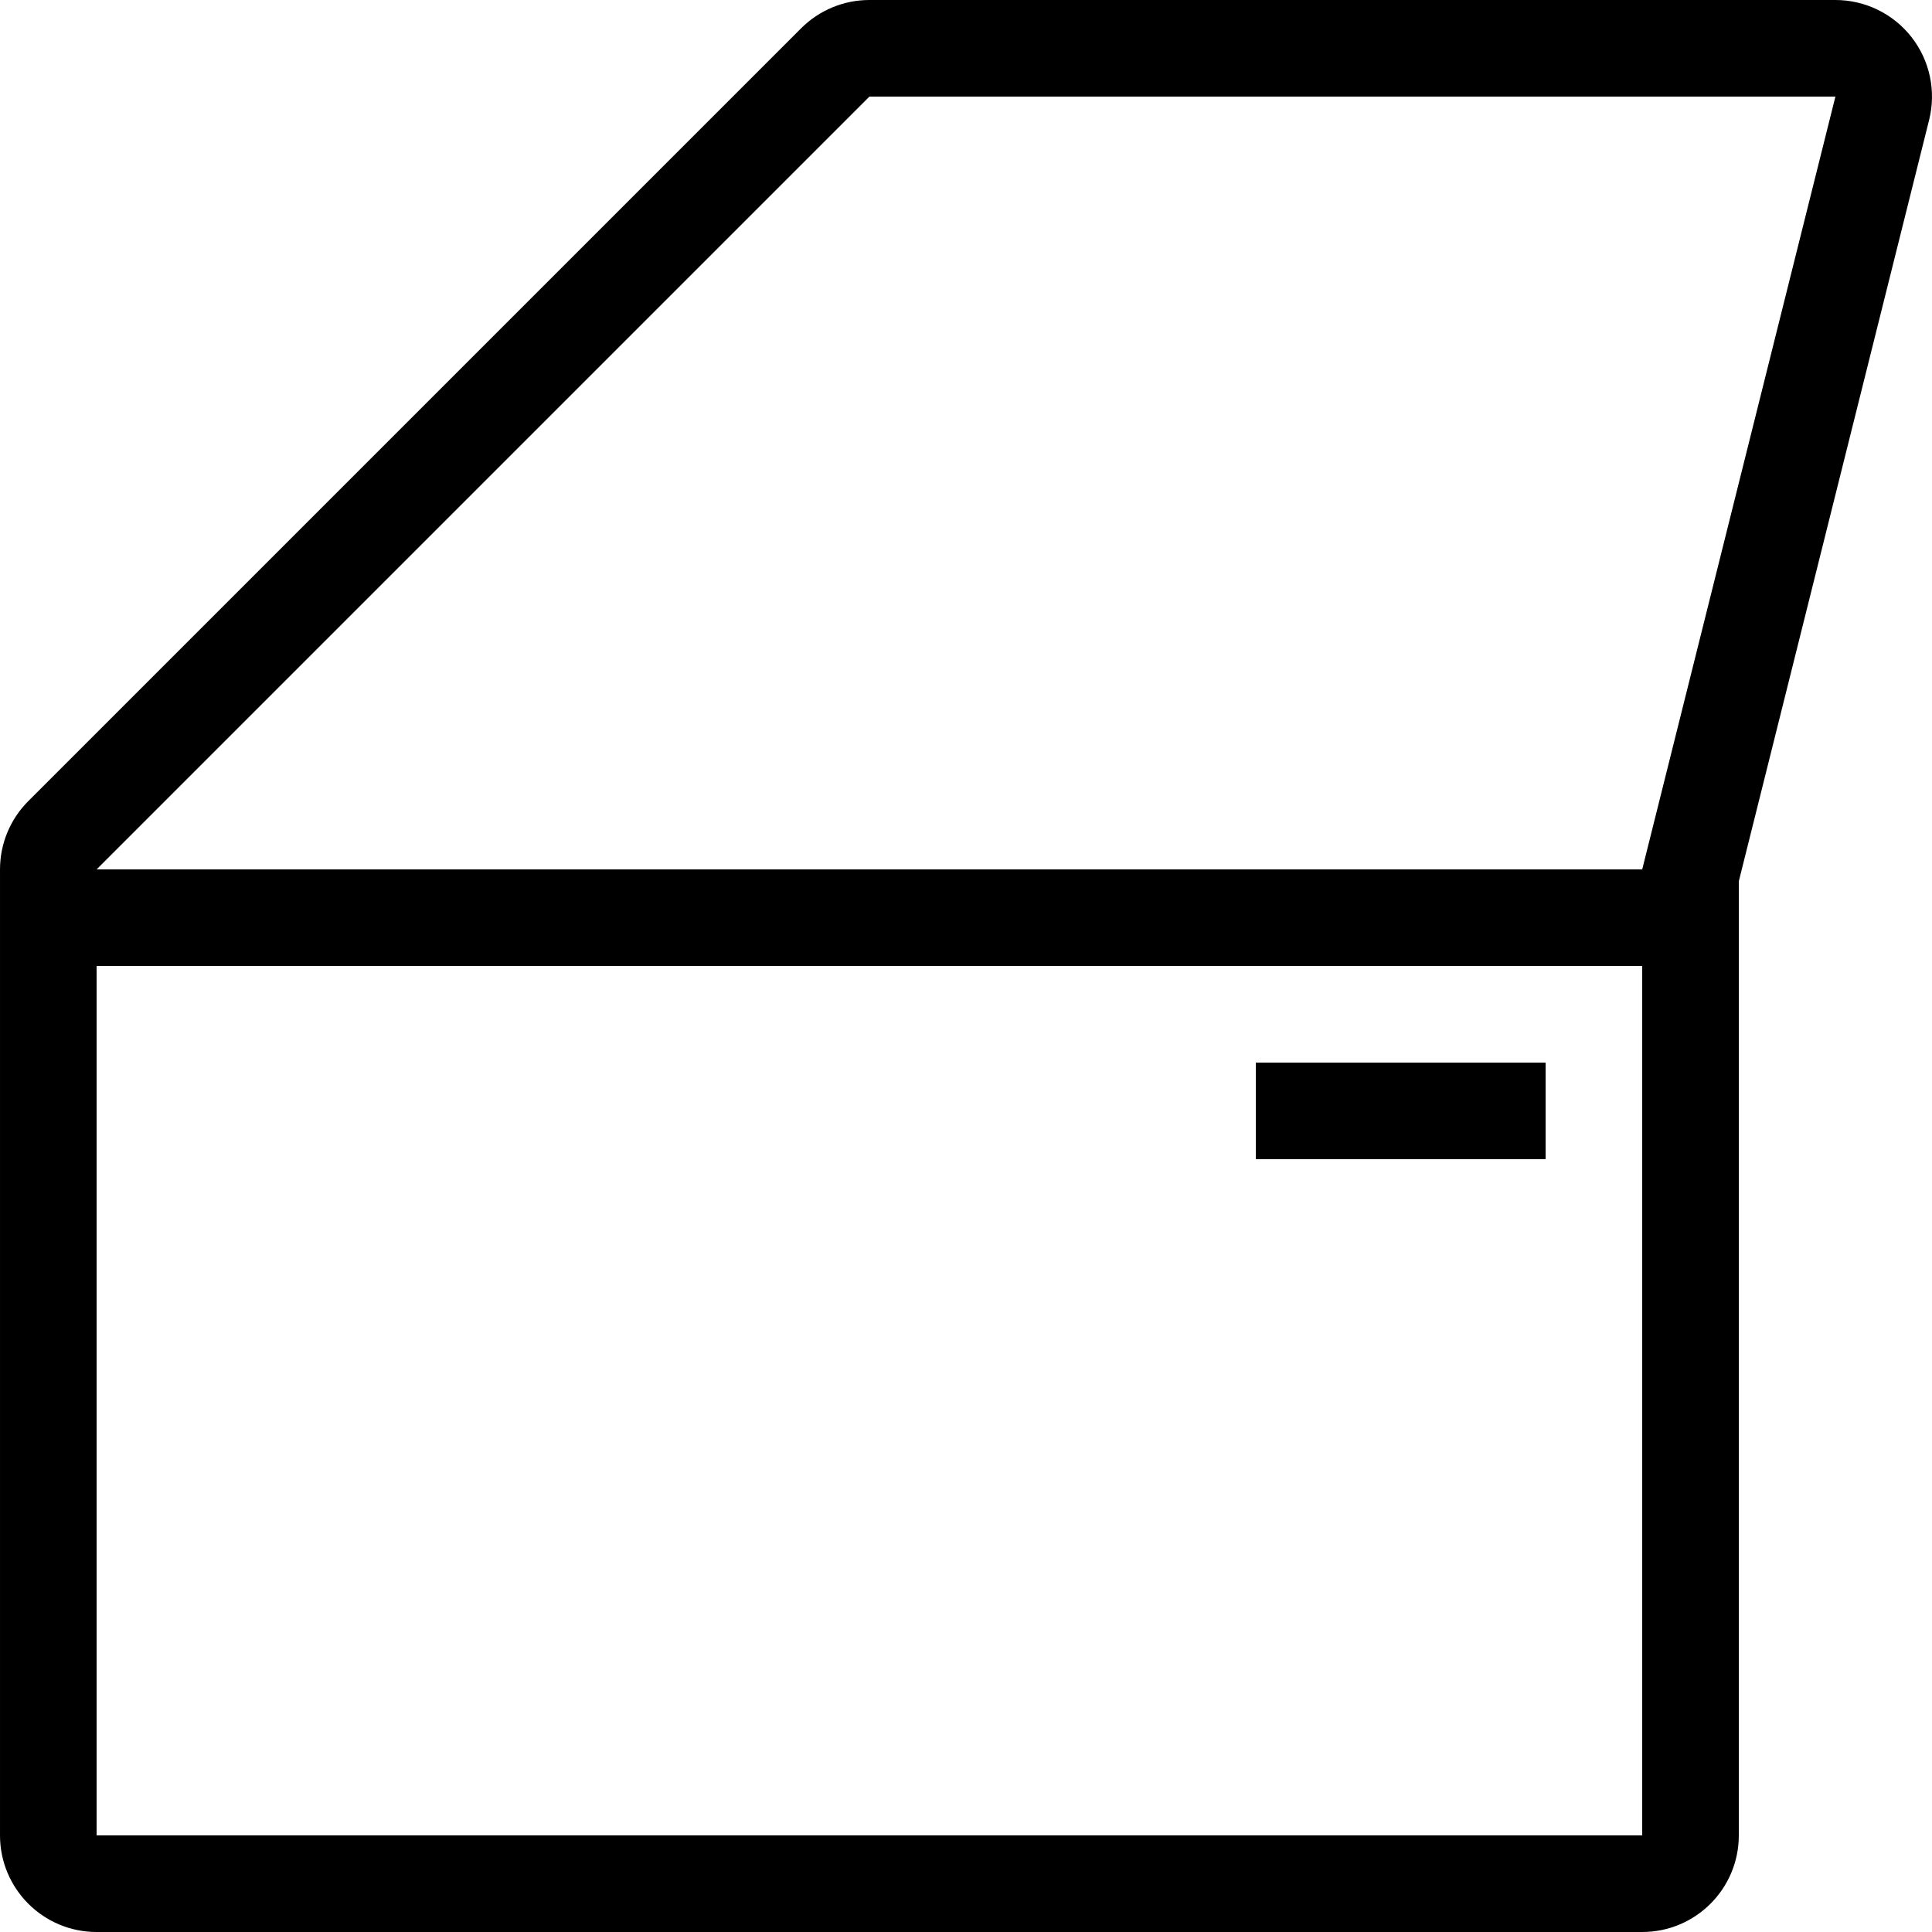
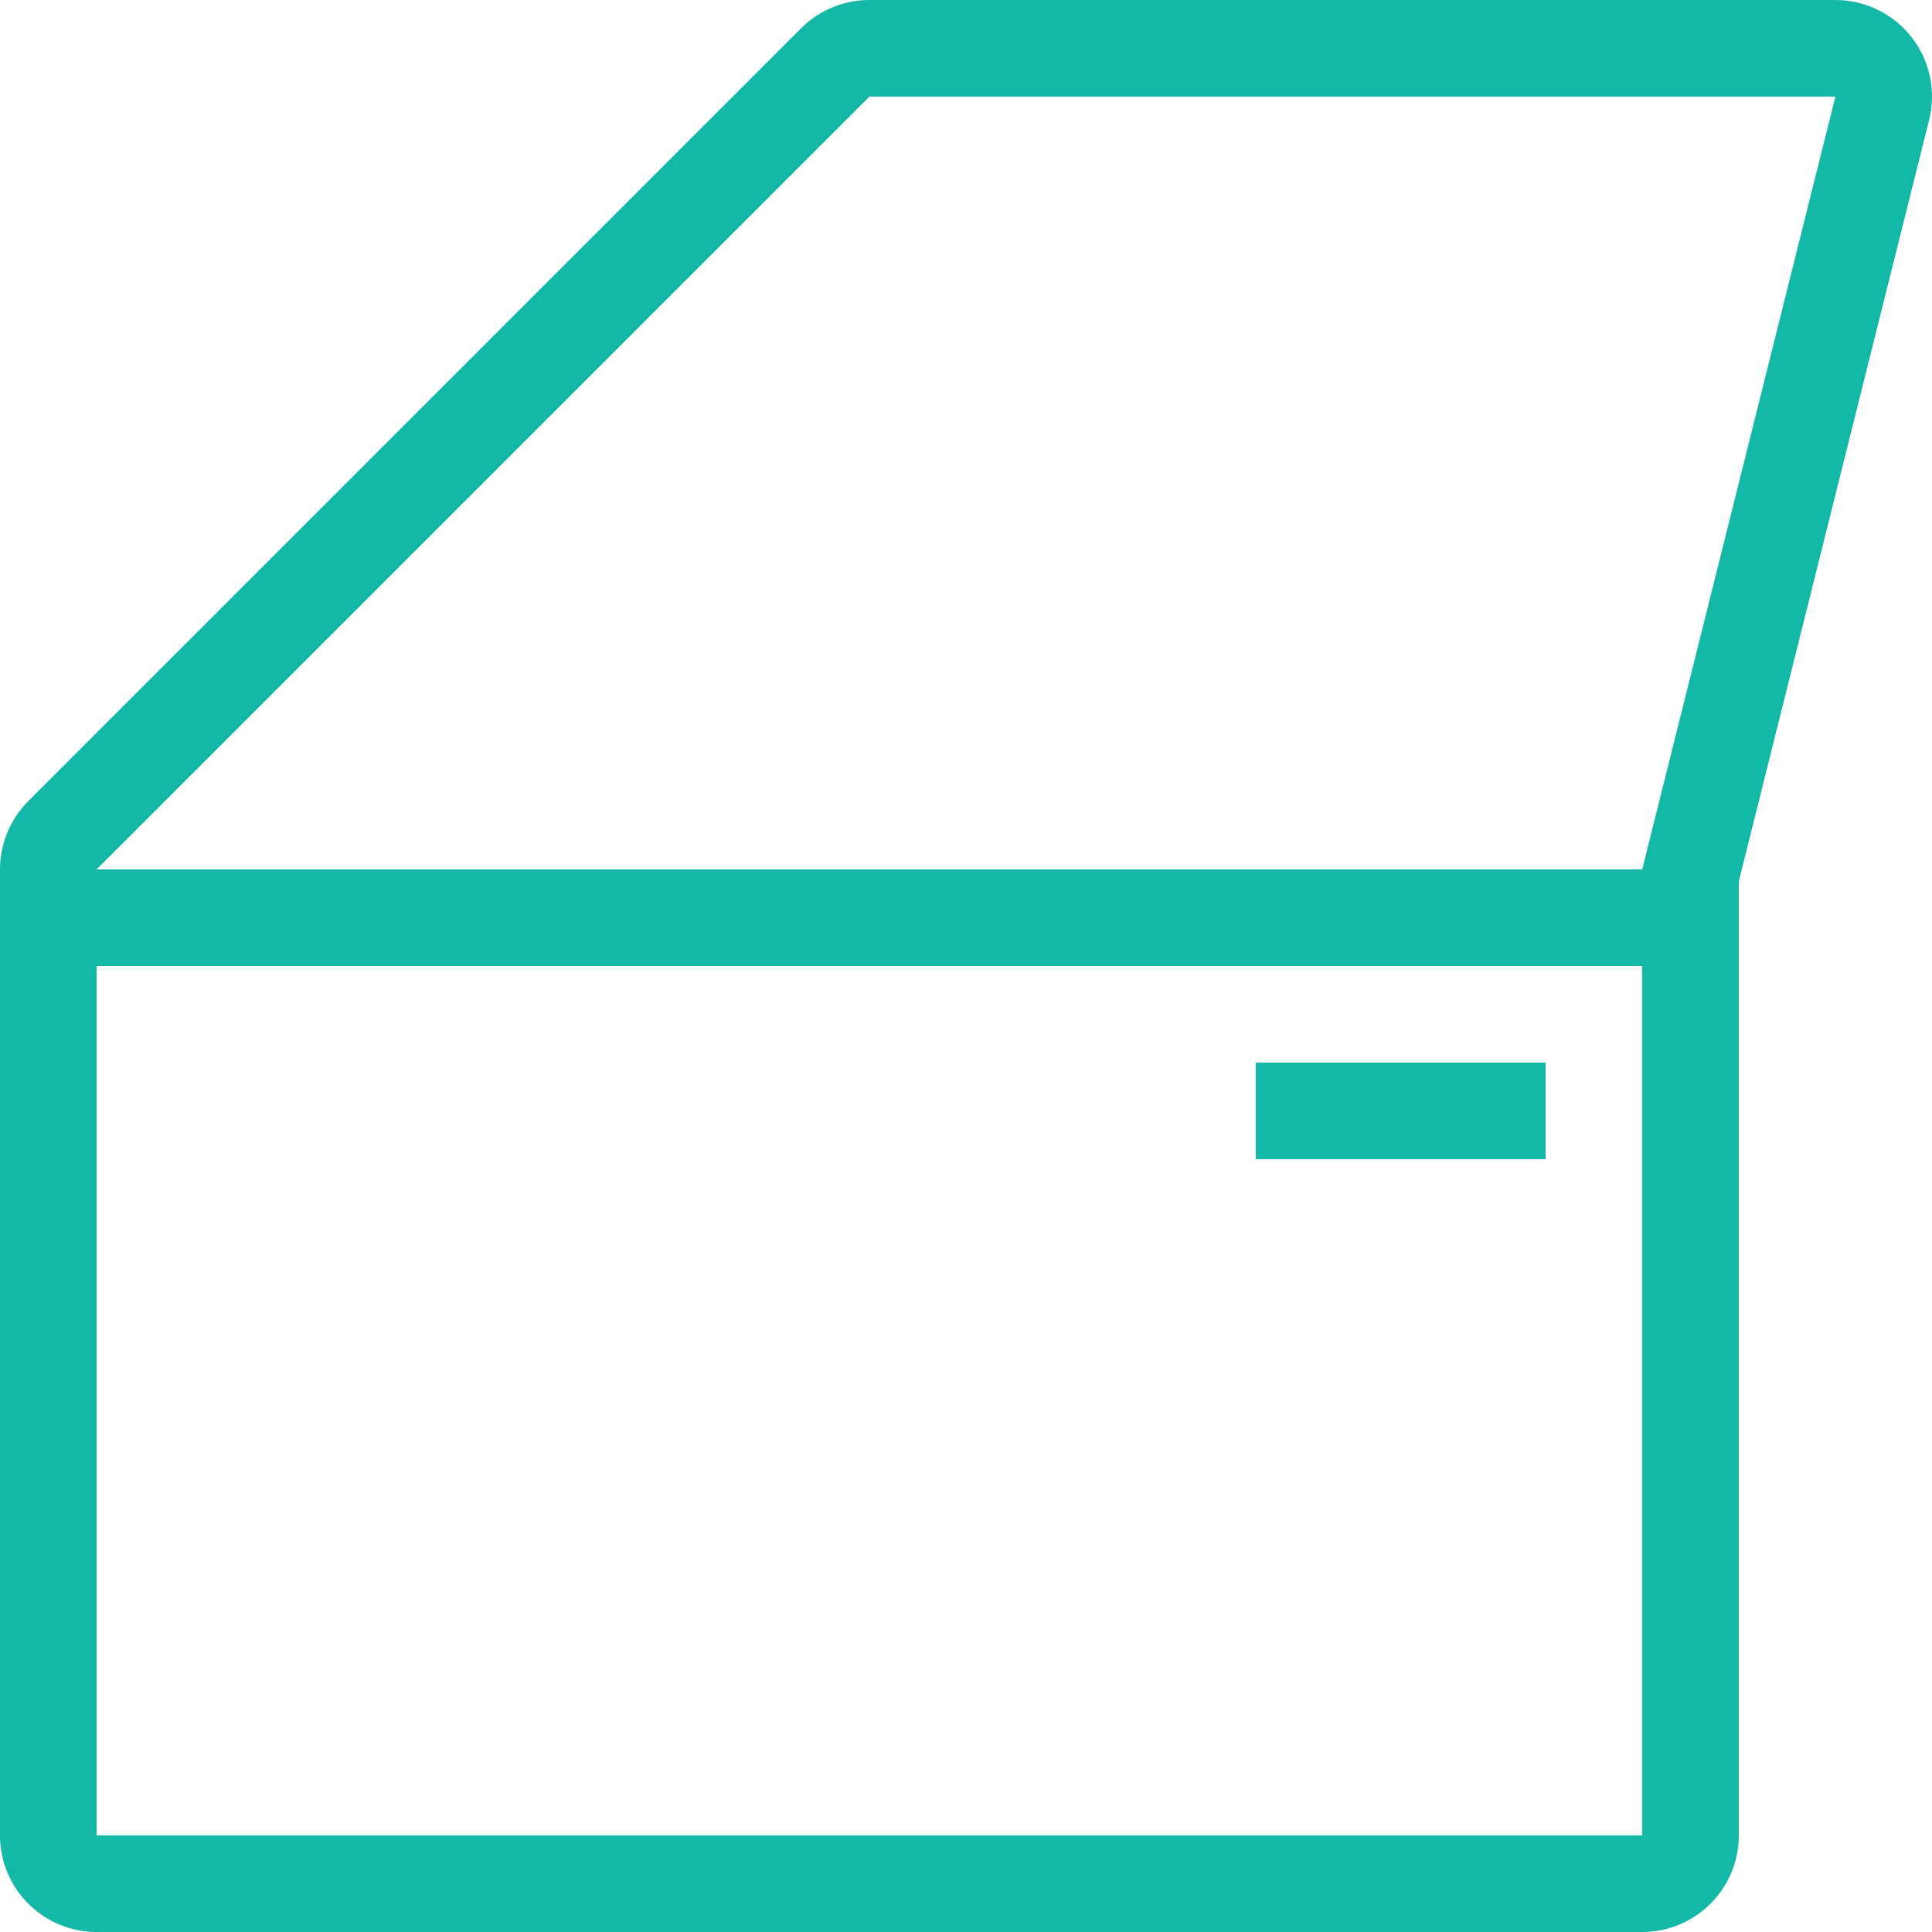
- <svg xmlns="http://www.w3.org/2000/svg" fill="#000000" version="1.1" id="Layer_1" viewBox="0 0 512 512" xml:space="preserve">
+ <svg xmlns="http://www.w3.org/2000/svg" fill="#14b8a6" version="1.1" id="Layer_1" viewBox="0 0 512 512" xml:space="preserve">
  <g>
    <g>
      <path d="M506.583,9.847C501.727,3.635,494.286,0,486.402,0h-256c-6.793,0-13.303,2.697-18.099,7.501l-204.8,204.8    c-4.804,4.796-7.501,11.307-7.501,18.099v256c0,14.14,11.46,25.6,25.6,25.6h409.6c14.14,0,25.6-11.46,25.6-25.6V233.549    l50.432-201.745C513.145,24.158,511.43,16.06,506.583,9.847z M435.202,486.4h-409.6V256h409.6V486.4z M435.202,230.4h-409.6    l204.8-204.8h256L435.202,230.4z" />
    </g>
  </g>
  <g>
    <g>
      <rect x="332.802" y="281.6" width="76.8" height="25.6" />
    </g>
  </g>
</svg>
